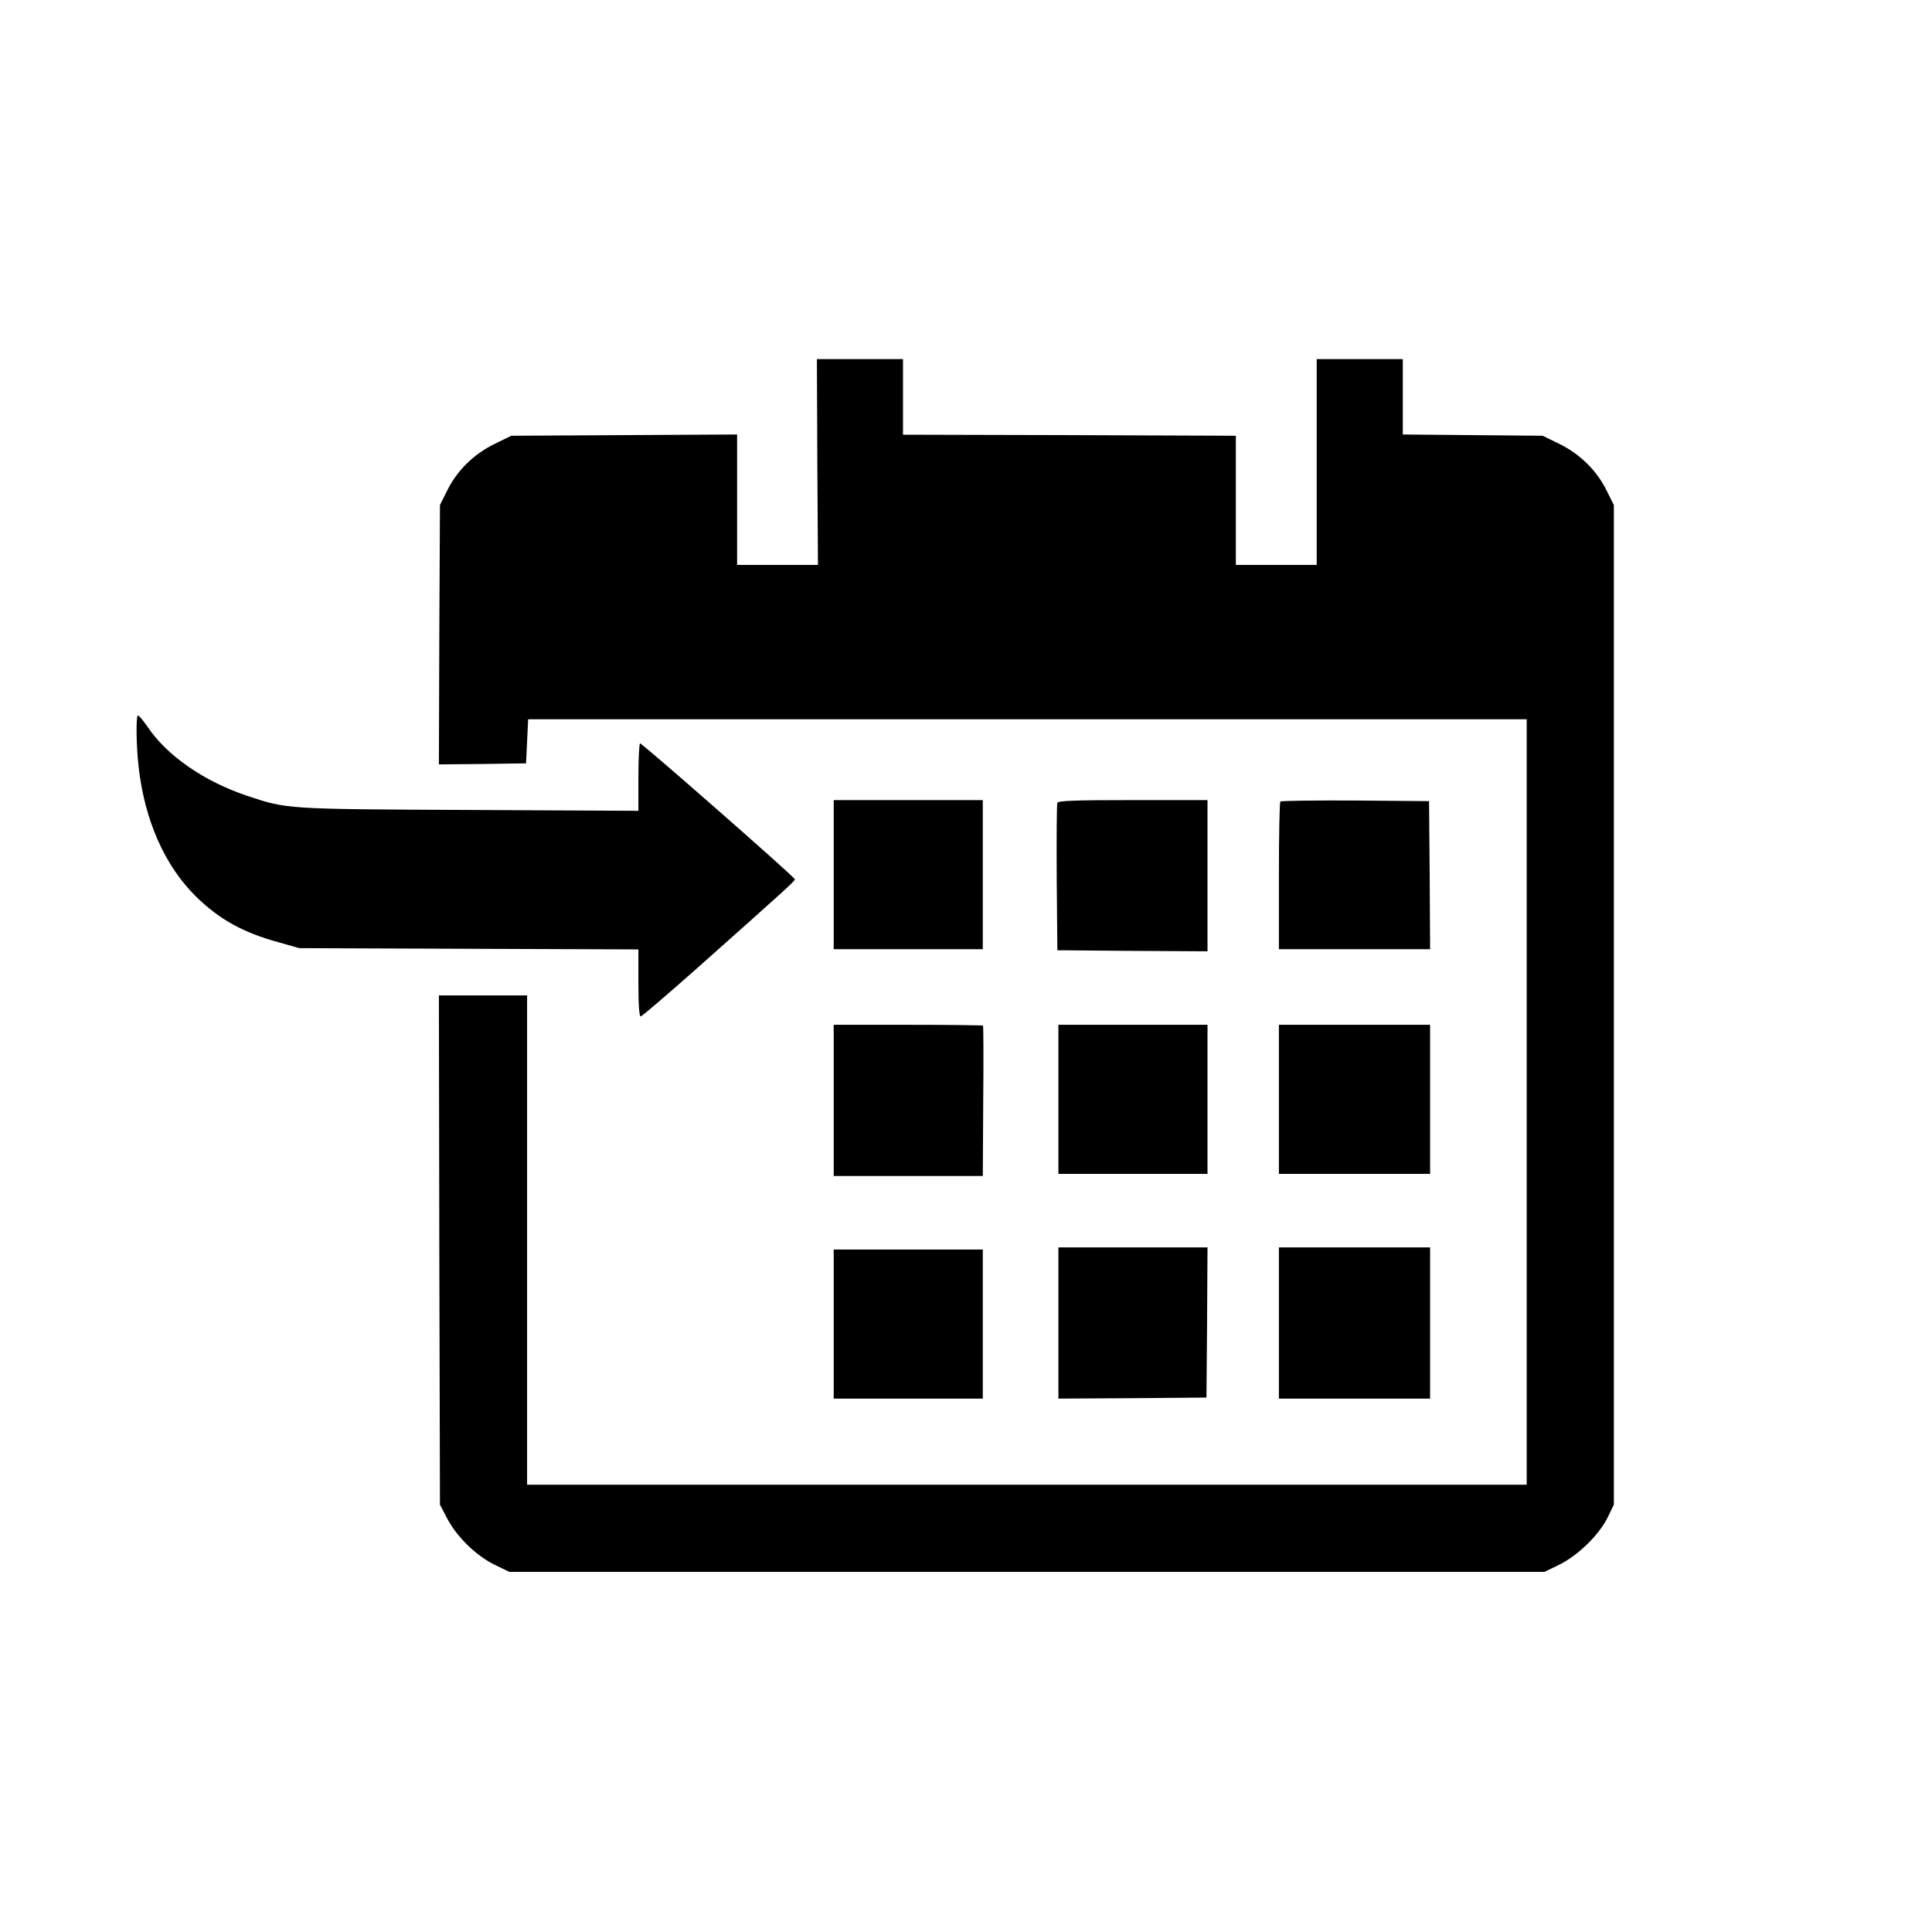
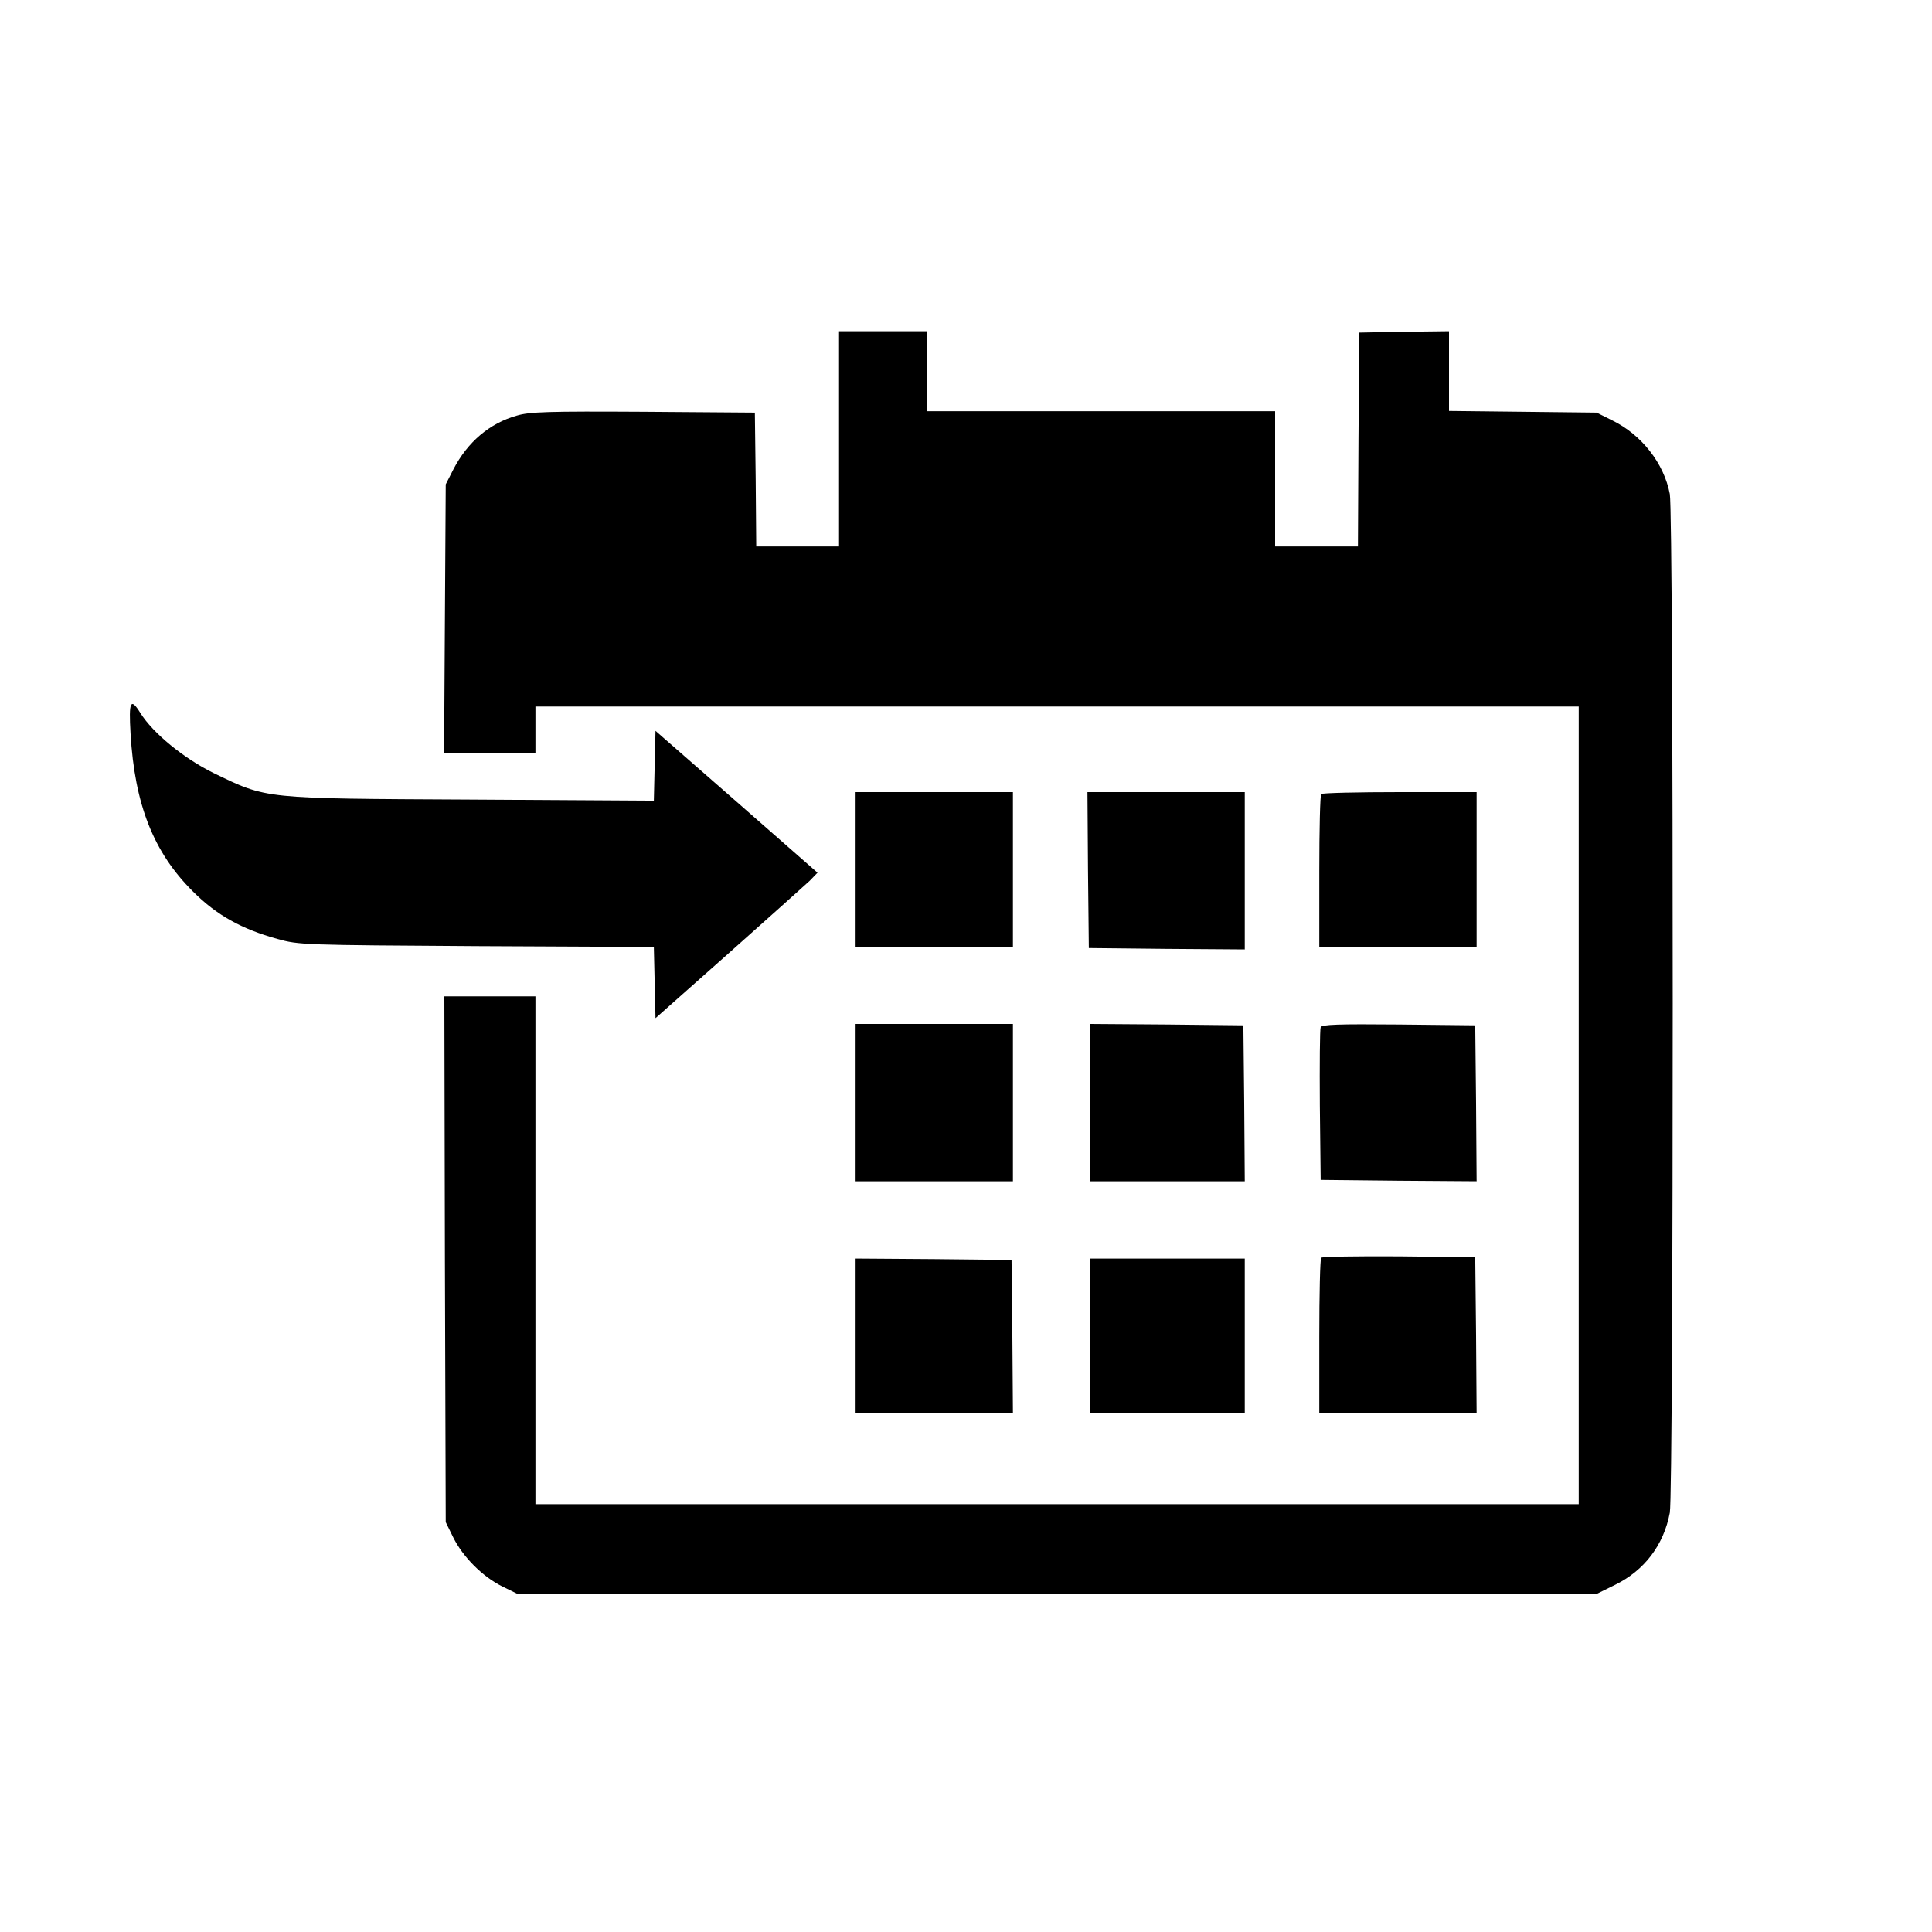
- <svg xmlns="http://www.w3.org/2000/svg" version="1" width="1226.667" height="1226.667" viewBox="0 0 920 920">
-   <path d="M389.2 220l.3 49H351v-62.1l-53.7.3-53.8.3-8 3.9c-10 4.9-17.9 12.7-22.6 22.3l-3.4 6.8-.3 61.7-.2 61.8 20.7-.2 20.8-.3.5-10.5.5-10.5H727V707H251V474h-42l.2 121.2.3 121.3 3.4 6.5c4.6 8.8 13.8 17.8 22.6 22.1l7 3.4h493l7-3.4c8.9-4.4 19-14.2 23.1-22.6l2.9-6v-476l-3.4-6.8c-4.6-9.5-12.6-17.4-22.5-22.3l-8-3.9-33.3-.3-33.3-.3V171h-41v98h-38.5v-61.5l-79.2-.3-79.3-.2v-36h-41l.2 49z" />
-   <path d="M65.6 340.7c-.9 1-.7 14.8.4 24.4 2.9 25.6 12.4 47 27.2 61.7 11.2 11 22.5 17.3 39.8 22l9.5 2.7 80.8.3 80.7.3V468c0 10.7.4 16 1.1 16 .6 0 13-10.7 27.7-23.7 41.9-37.3 45.7-40.7 45.7-41.6 0-1-72.6-64.7-73.7-64.7-.4 0-.8 7.2-.8 16.1v16l-80.2-.4c-88.1-.4-87-.4-106-6.7-20.7-6.9-38.5-19.3-47.6-33-2.2-3.2-4.3-5.6-4.6-5.3zM397 416.5V452h71v-71h-71v35.5zM503.5 382.3c-.3.6-.4 16.7-.3 35.7l.3 34.5 35.8.3 35.7.2v-72h-35.5c-27.6 0-35.7.3-36 1.3zM609.7 381.7c-.4.3-.7 16.3-.7 35.5V452h72l-.2-35.3-.3-35.2-35.1-.3c-19.3-.1-35.3.1-35.7.5zM397 524v36h71l.2-35.6c.2-19.6.1-35.8-.1-36-.2-.2-16.3-.4-35.8-.4H397v36zM504 523.5V559h71v-71h-71v35.5zM609 523.5V559h72v-71h-72v35.5zM504 630v36l35.3-.2 35.2-.3.3-35.8.2-35.7h-71v36zM609 630v36h72v-72h-72v36zM397 630.5V666h71v-71h-71v35.5z" />
+ <svg xmlns="http://www.w3.org/2000/svg" version="1" width="933.333" height="933.333" viewBox="0 0 700 700">
+   <path d="M304 159v39h-30l-.2-24.3-.3-24.2-40.5-.3c-34.3-.2-41.2 0-45.8 1.4-9.9 2.8-17.8 9.6-22.9 19.4l-2.8 5.5-.3 48.7-.3 48.8H194v-17h378v289H194V361h-33l.2 95.2.3 95.3 2.7 5.5c3.5 7.1 10.7 14.3 17.8 17.8l5.5 2.7h391l6.7-3.3c10.6-5.2 17.6-14.4 19.8-26.1 1.4-7.3 1.4-361.8 0-369.1-2.1-11.1-10.2-21.5-20.9-26.7l-5.6-2.8-26.7-.3-26.8-.3V120l-16.2.2-16.3.3-.3 38.7-.2 38.8h-30v-49H336v-29h-32v39z" />
+   <path d="M47.3 265.8c1.5 25.7 8.3 43 22.6 57.2 8.6 8.6 17.6 13.6 30.6 17.2 7.8 2.2 9.6 2.2 72.2 2.6l64.2.3.3 12.9.3 12.9 26.5-23.5c14.6-13 27.8-24.8 29.4-26.3l2.8-2.9-29.3-25.7-29.4-25.7-.3 12.6-.3 12.7-66.2-.4c-75.8-.4-73.7-.1-93.5-9.7-10.7-5.3-21.8-14.4-26.3-21.6-3.6-5.8-4.3-4.4-3.6 7.4zM310 315v28h57v-56h-57v28zM394.2 315.2l.3 28.3 28.3.3 28.2.2v-57h-57l.2 28.2zM478.7 287.7c-.4.3-.7 12.9-.7 28V343h57v-56h-27.8c-15.3 0-28.2.3-28.5.7zM310 399.5V428h57v-57h-57v28.5zM395 399.5V428h56l-.2-28.3-.3-28.2-27.7-.3-27.8-.2v28.5zM478.5 372.2c-.3.8-.4 13.5-.3 28.3l.3 27 28.3.3 28.2.2-.2-28.2-.3-28.3-27.8-.3c-21.8-.2-27.9 0-28.2 1zM478.7 455.7c-.4.3-.7 13.2-.7 28.5V512h57l-.2-28.3-.3-28.2-27.6-.3c-15.1-.1-27.8.1-28.2.5zM310 484v28h57l-.2-27.8-.3-27.7-28.2-.3-28.3-.2v28zM395 484v28h56v-56h-56v28z" />
</svg>
